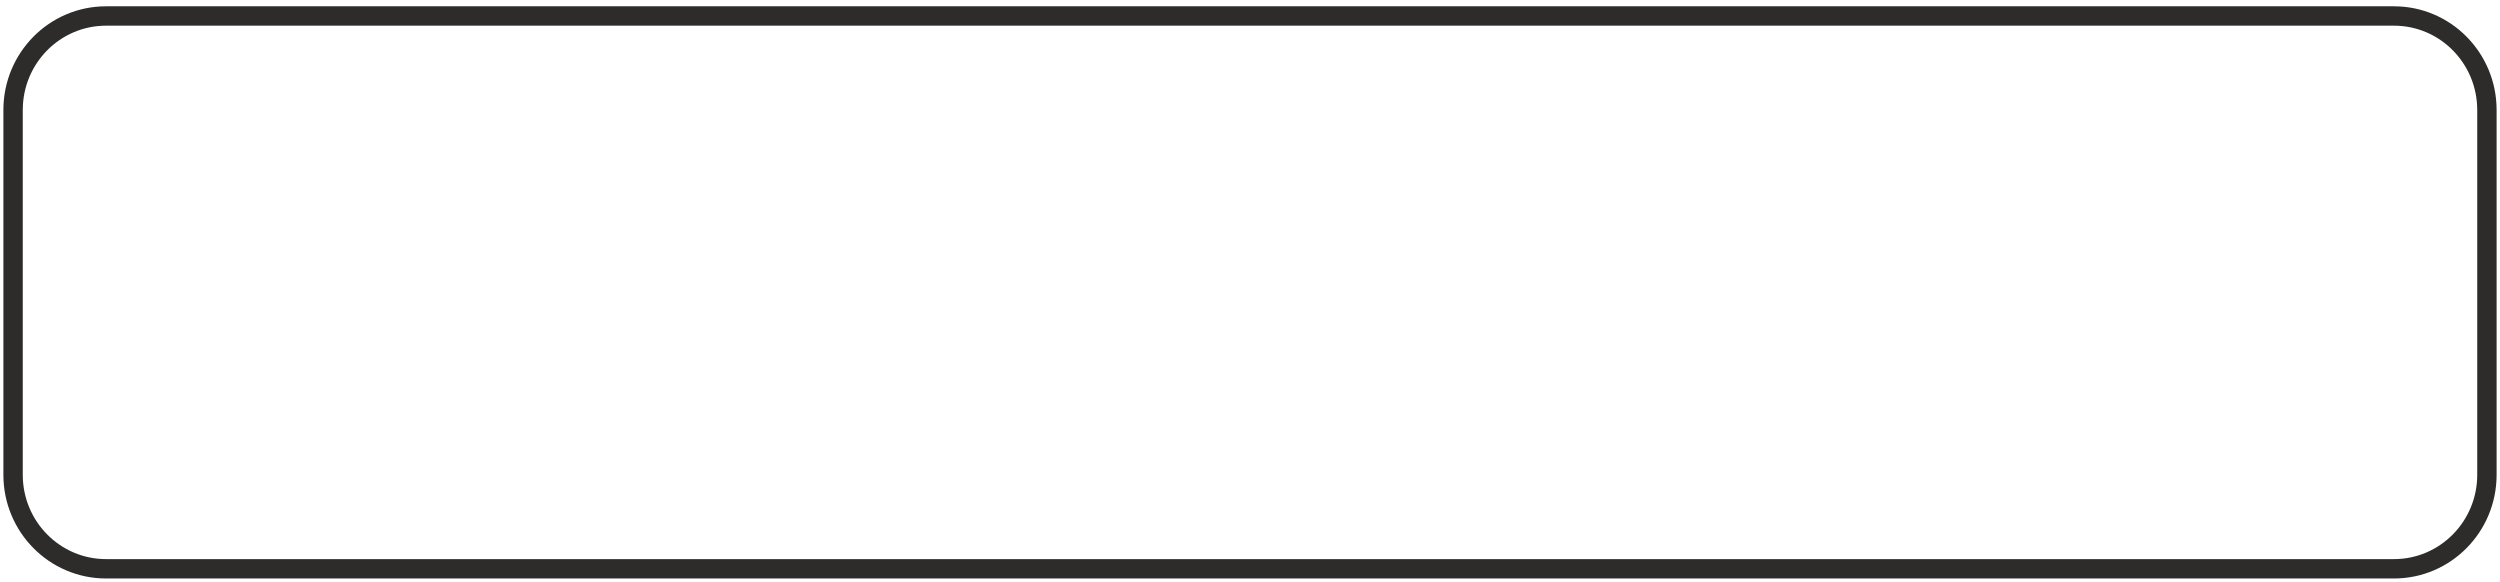
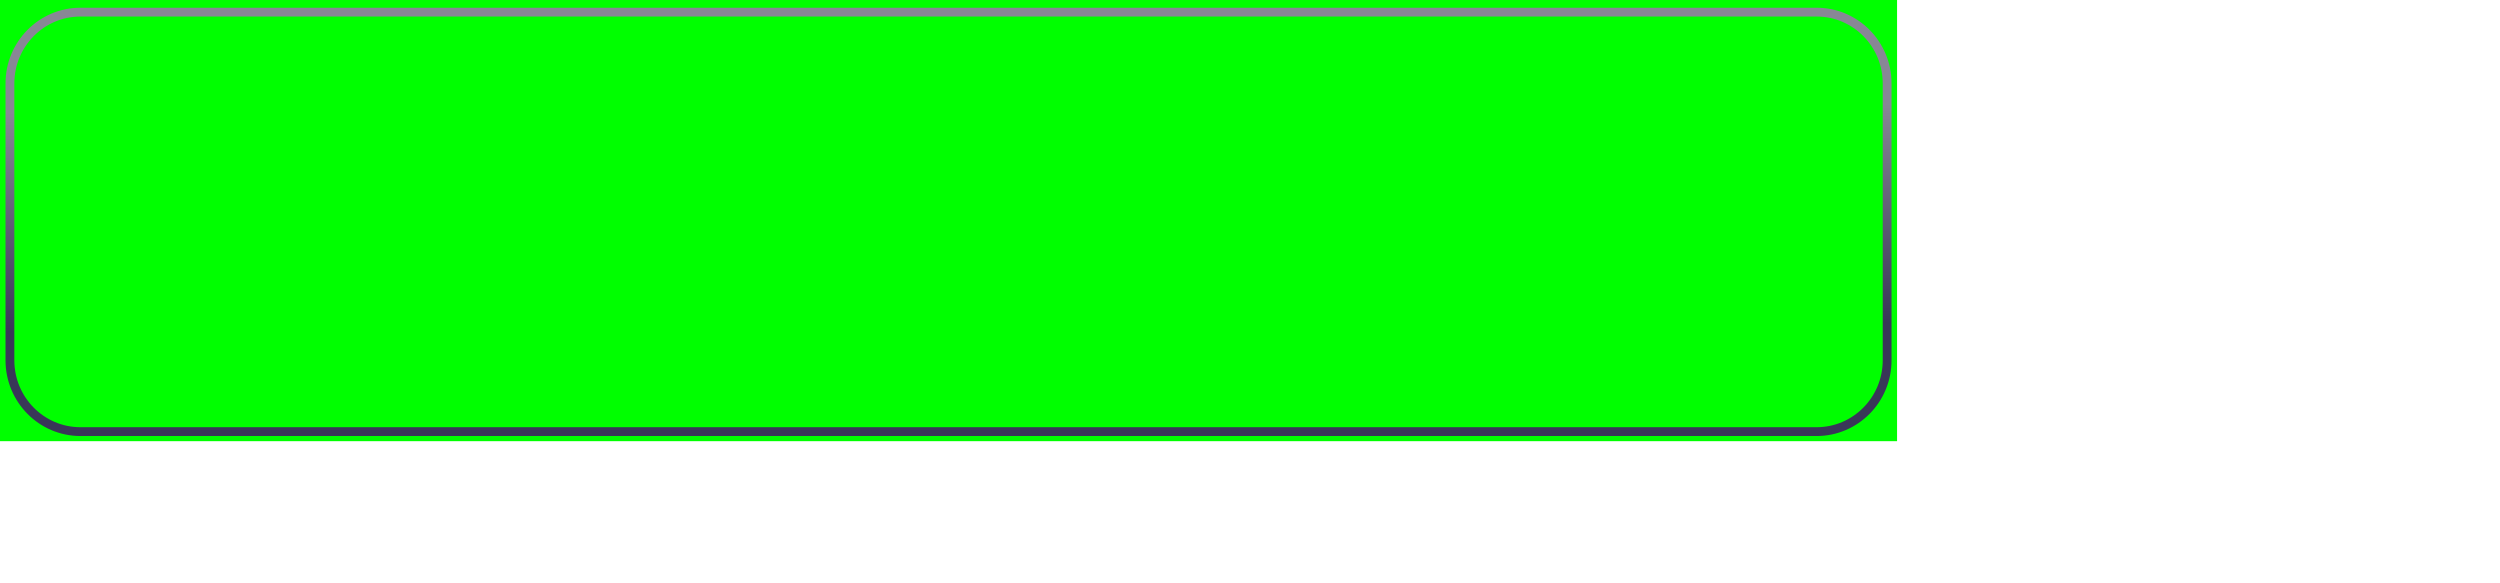
- <svg xmlns="http://www.w3.org/2000/svg" width="464.4pt" height="108pt" viewBox="0 0 464.4 108">
-   <defs />
-   <rect id="shape0" transform="translate(2.43, 2.97)" fill="none" stroke="#2e2c2b" stroke-width="3.6" stroke-linecap="square" stroke-linejoin="bevel" width="459.54" height="102.69" rx="17.267" ry="17.457" />
+ <svg xmlns="http://www.w3.org/2000/svg" width="612pt" height="142.56pt" viewBox="0 0 612 142.56">
+   <defs>
+     <linearGradient id="gradient0" gradientUnits="objectBoundingBox" x1="0.043" y1="0.239" x2="0.054" y2="0.761" spreadMethod="pad">
+       <stop stop-color="#888795" offset="0" stop-opacity="1" />
+       <stop stop-color="#393758" offset="1" stop-opacity="1" />
+     </linearGradient>
+   </defs>
+   <rect id="shape0" transform="matrix(0.7588235 0 0 0.7575758 0 0)" fill="#00ff00" fill-rule="evenodd" width="612" height="142.56" />
+   <rect id="shape1" transform="translate(2.43, 2.97)" fill="none" stroke="url(#gradient0)" stroke-width="2.16" stroke-linecap="square" stroke-linejoin="bevel" width="459.54" height="102.69" rx="17.267" ry="17.457" />
</svg>
